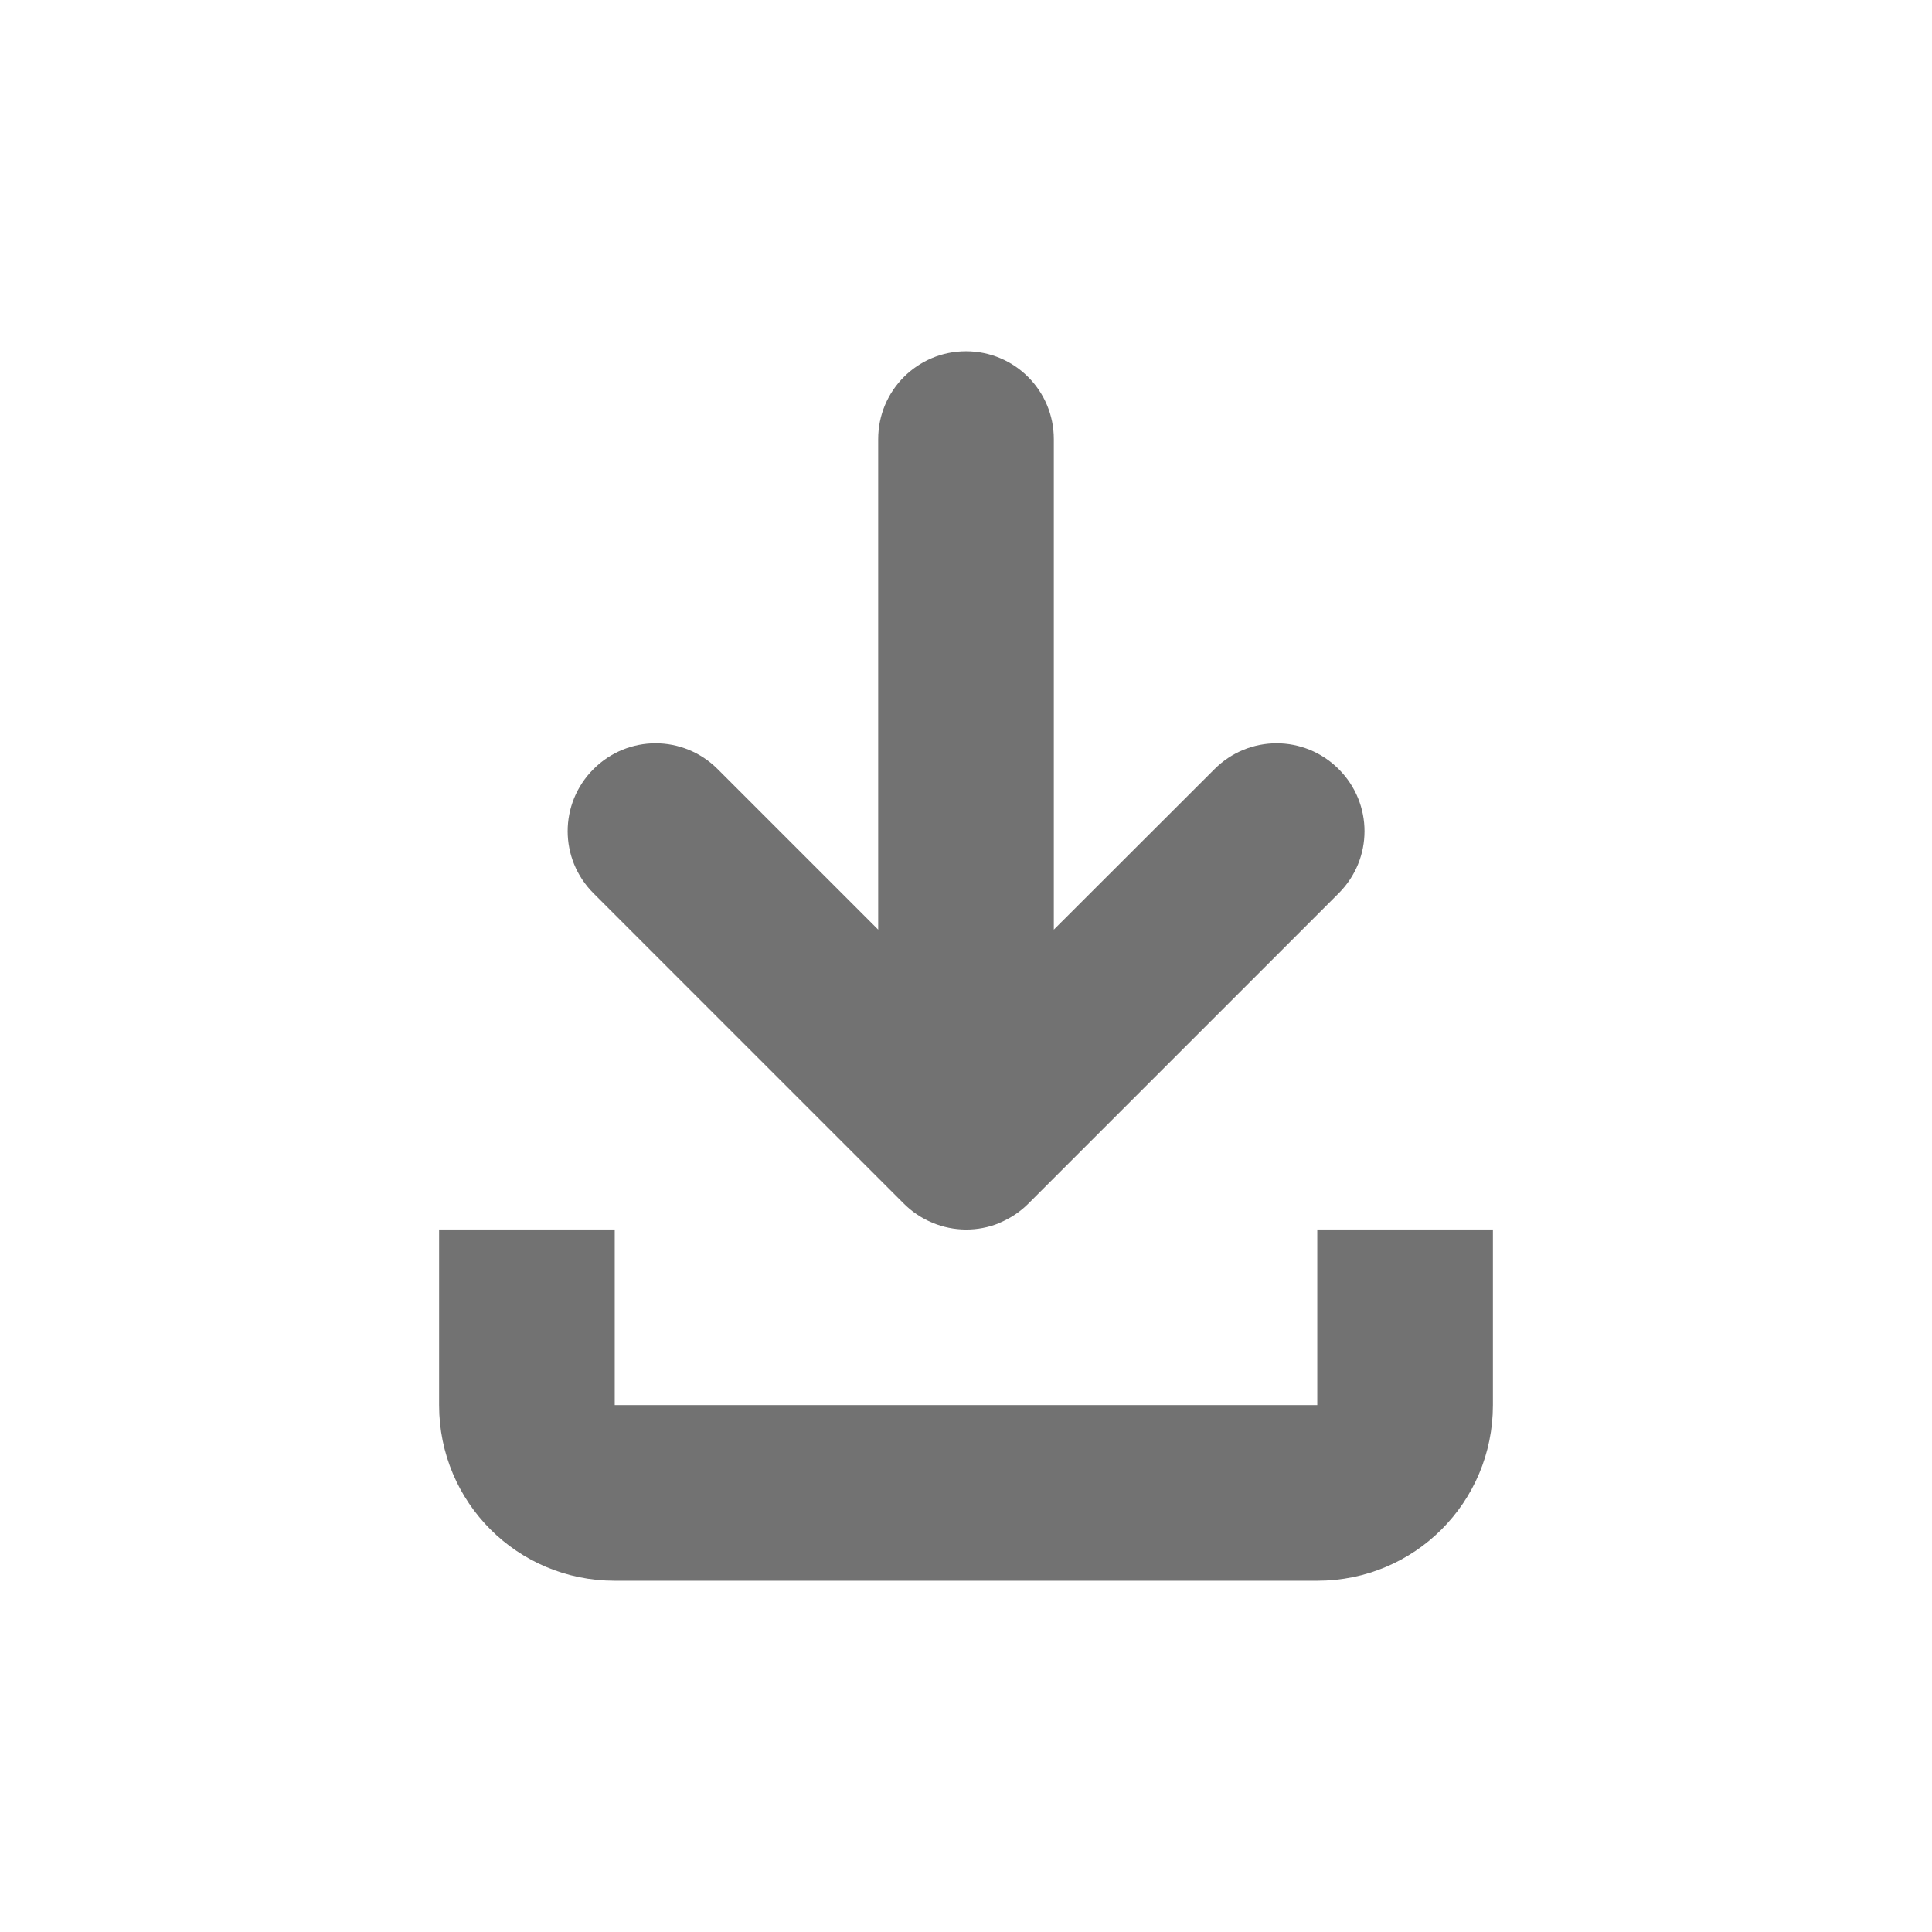
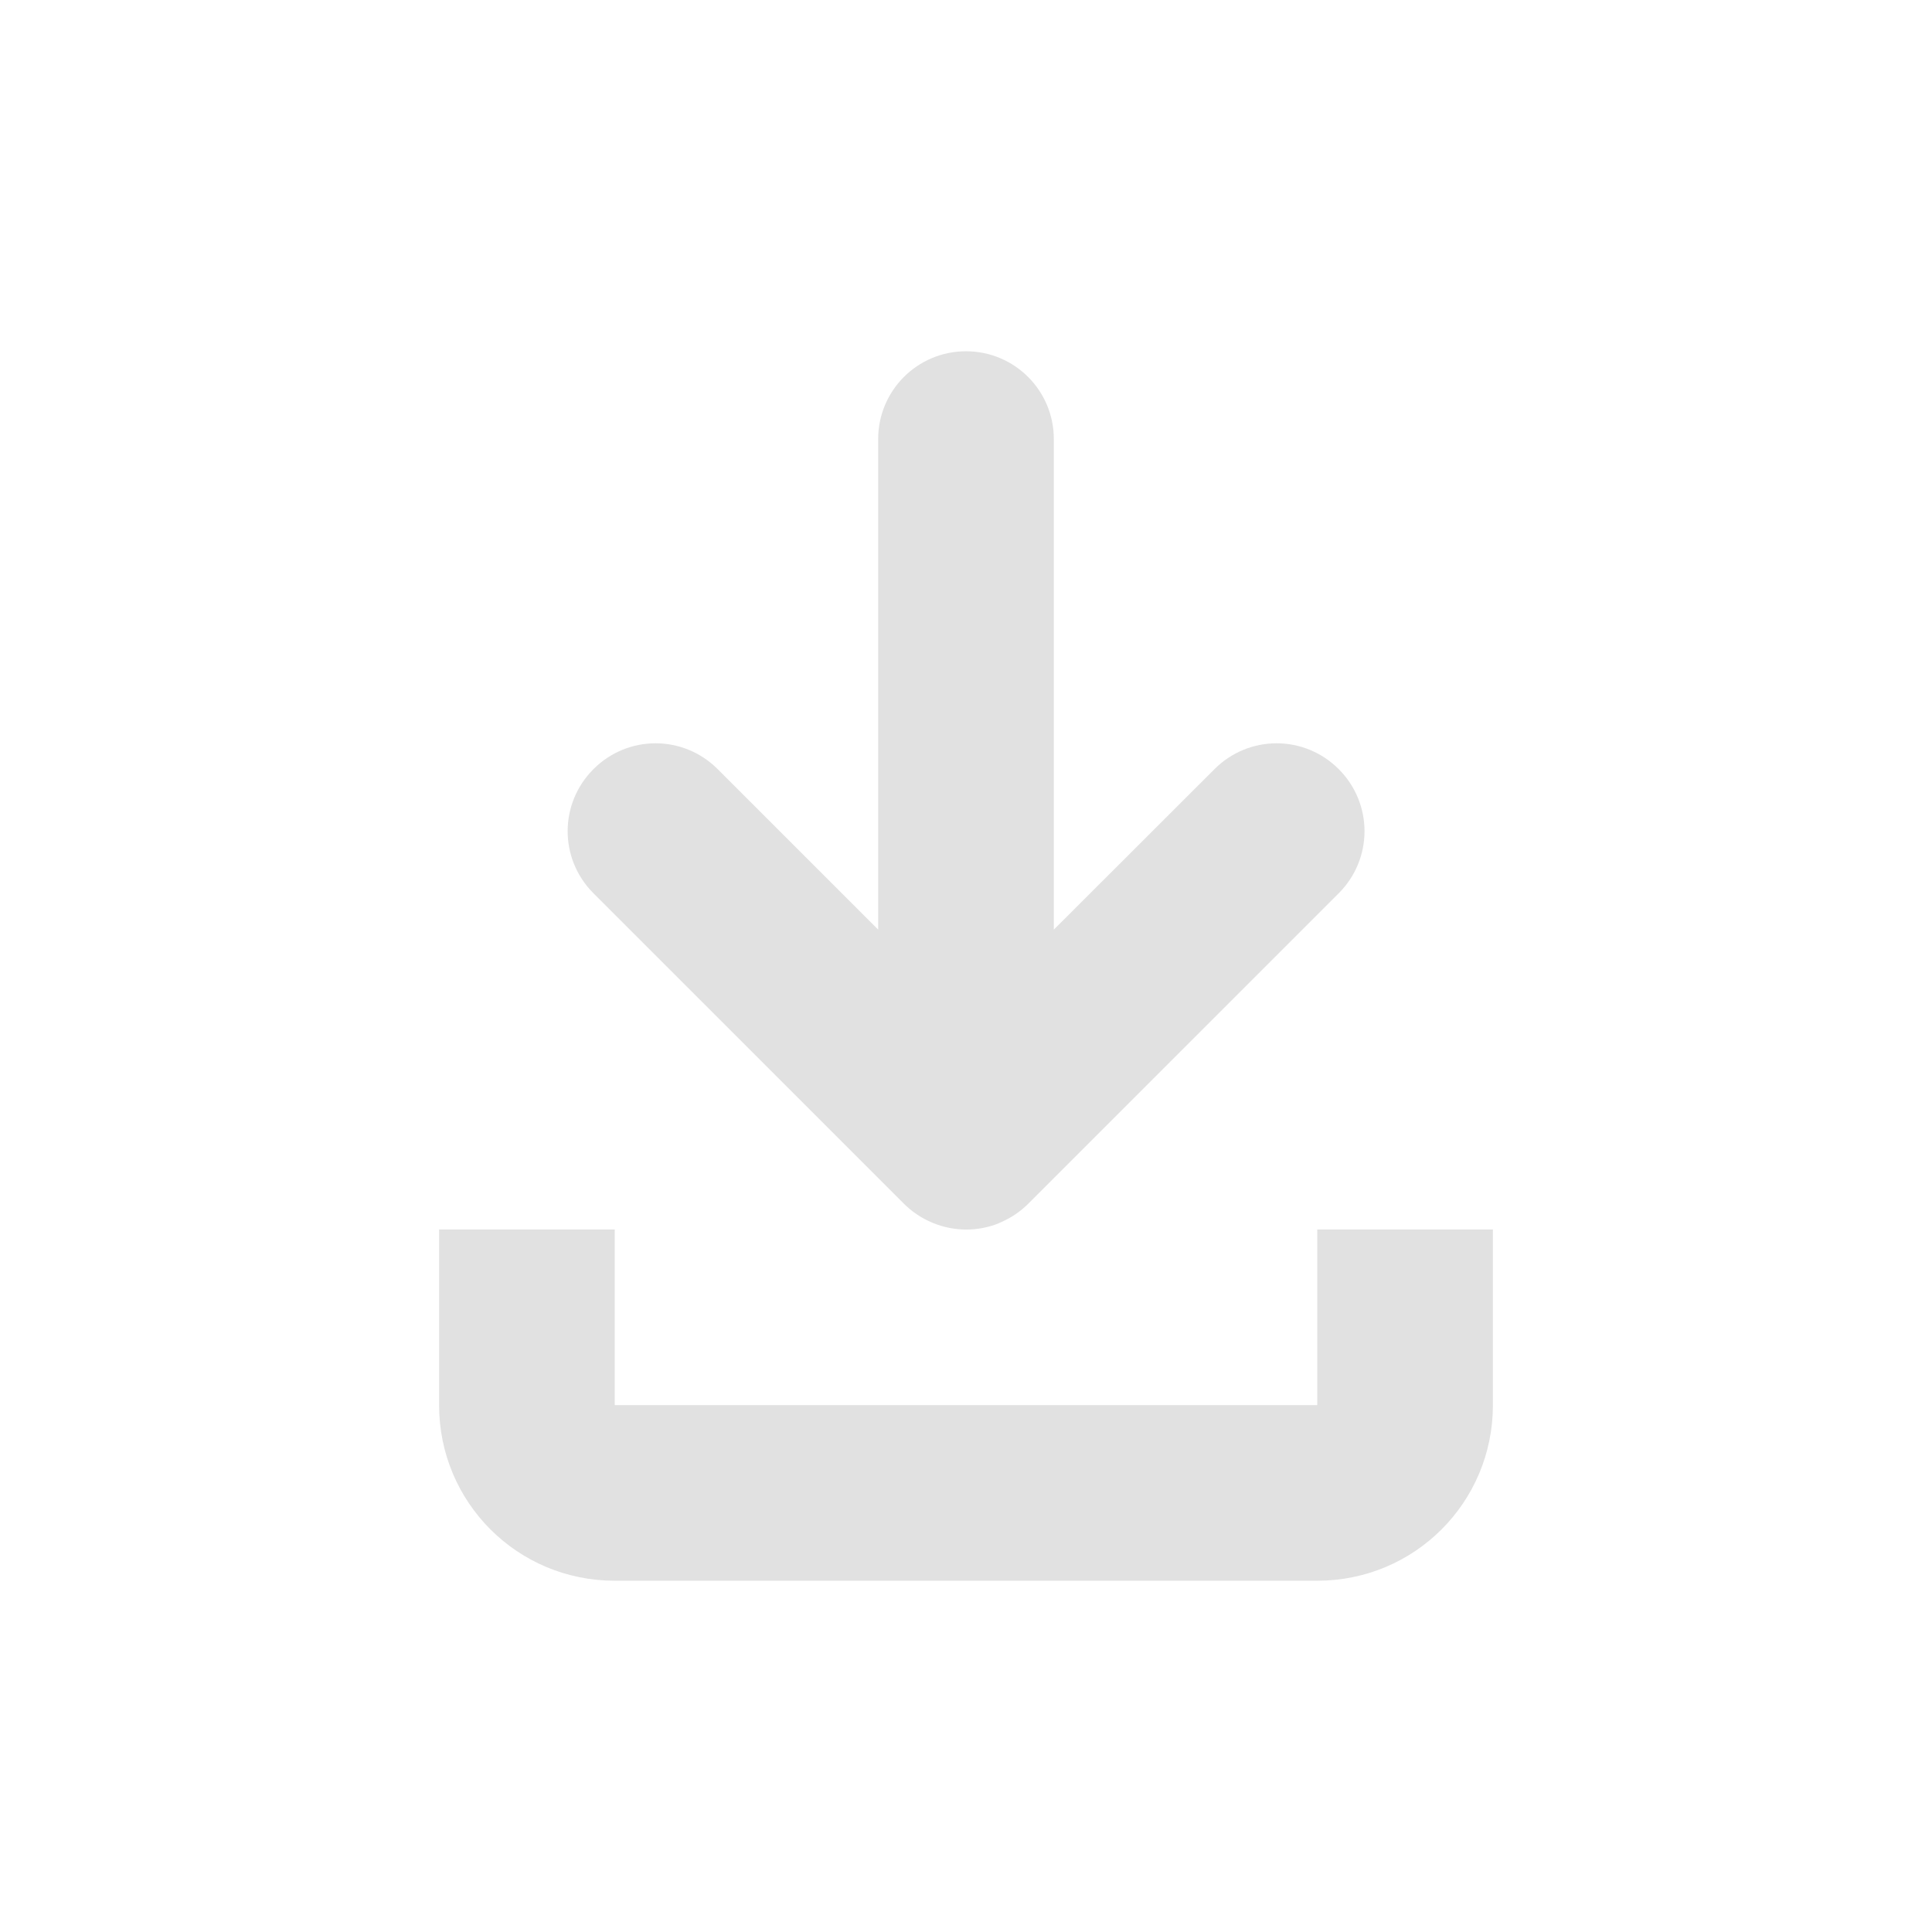
<svg xmlns="http://www.w3.org/2000/svg" width="22" height="22" version="1.1" viewBox="0 0 22 22">
  <defs>
-     <style id="current-color-scheme" type="text/css">.ColorScheme-Text { color:#727272; } .ColorScheme-Highlight { color:#5294e2; }</style>
+     <style id="current-color-scheme" type="text/css">.ColorScheme-Text { color:#E1E1E1; } .ColorScheme-Highlight { color:#5294e2; }</style>
  </defs>
  <path class="ColorScheme-Text" d="m11 4c-0.553 0-1 0.447-1 1v5.586l-1.828-1.828c-0.392-0.392-1.022-0.392-1.414 0s-0.392 1.022 0 1.414l3.525 3.525c0.095 0.097 0.208 0.174 0.336 0.227 0.242 0.101 0.515 0.103 0.758 0.004 0.002-8.68e-4 0.004-3e-3 0.006-0.004 0.123-0.051 0.234-0.125 0.326-0.217l3.535-3.535c0.392-0.392 0.392-1.022 0-1.414-0.392-0.392-1.022-0.392-1.414 0l-1.83 1.828v-5.586c0-0.553-0.447-1-1-1zm-6 10v2c0 1.108 0.892 2 2 2h8c1.108 0 2-0.892 2-2v-2h-2v2h-8v-2z" fill="currentColor" />
</svg>
